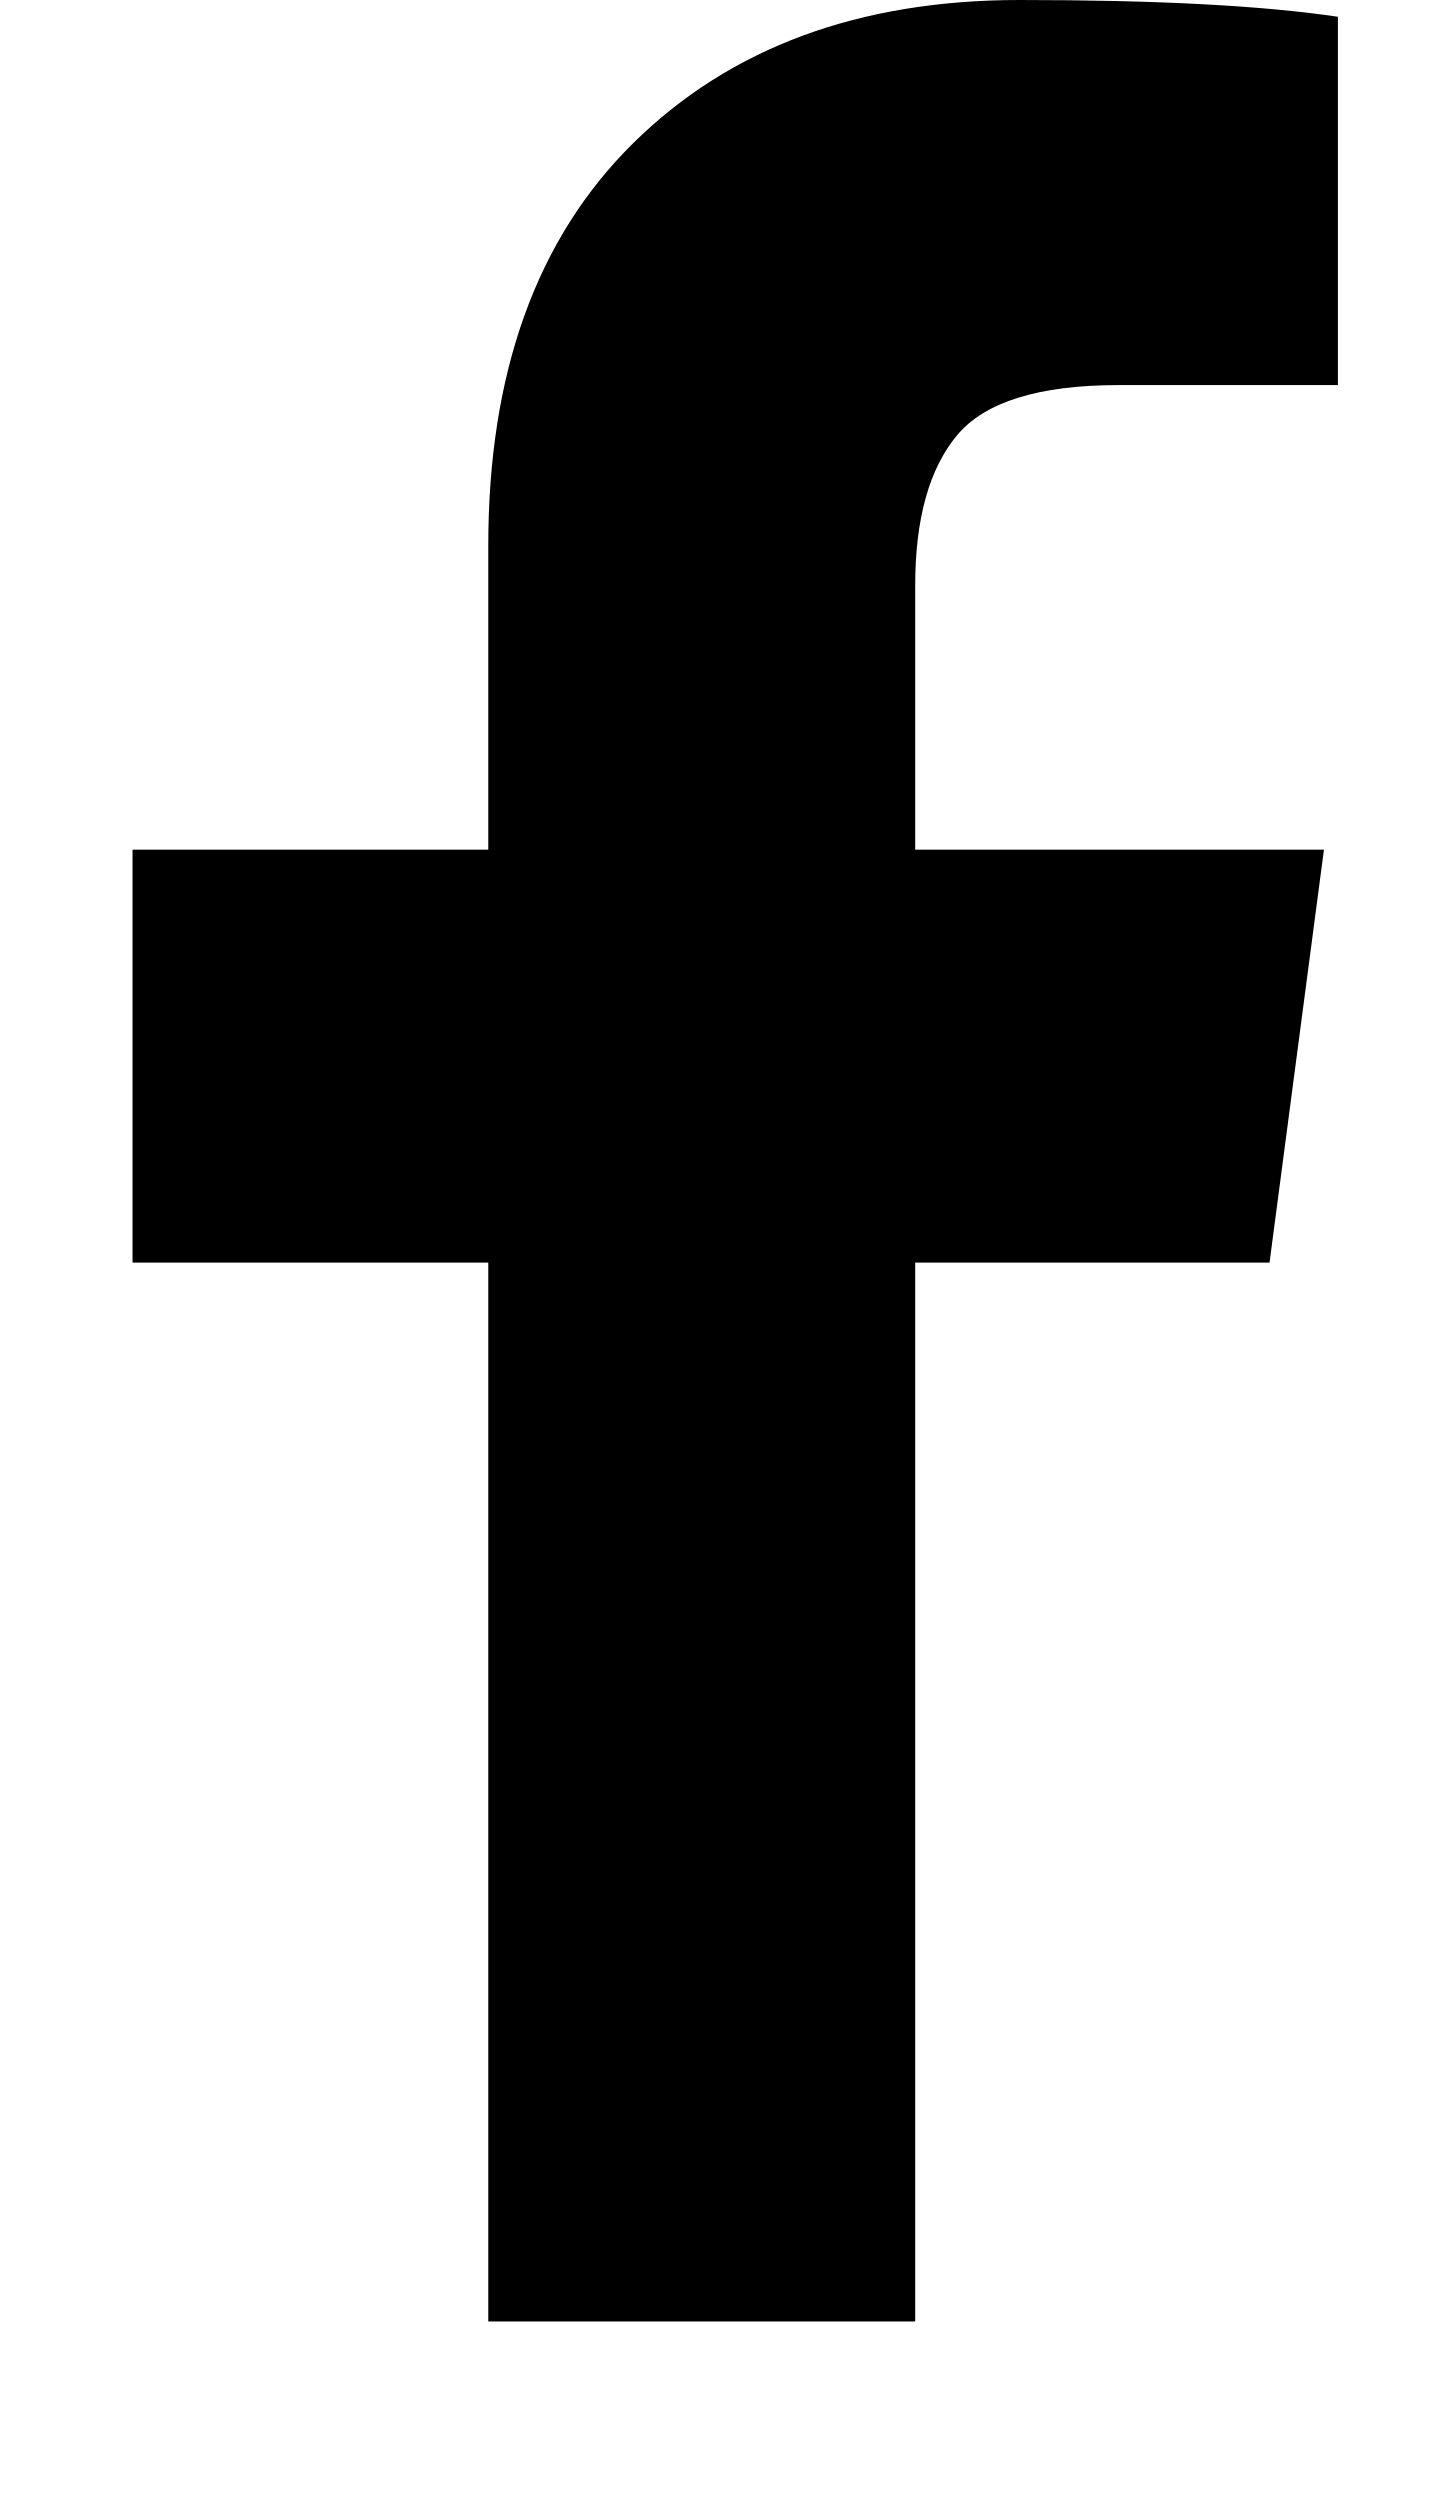
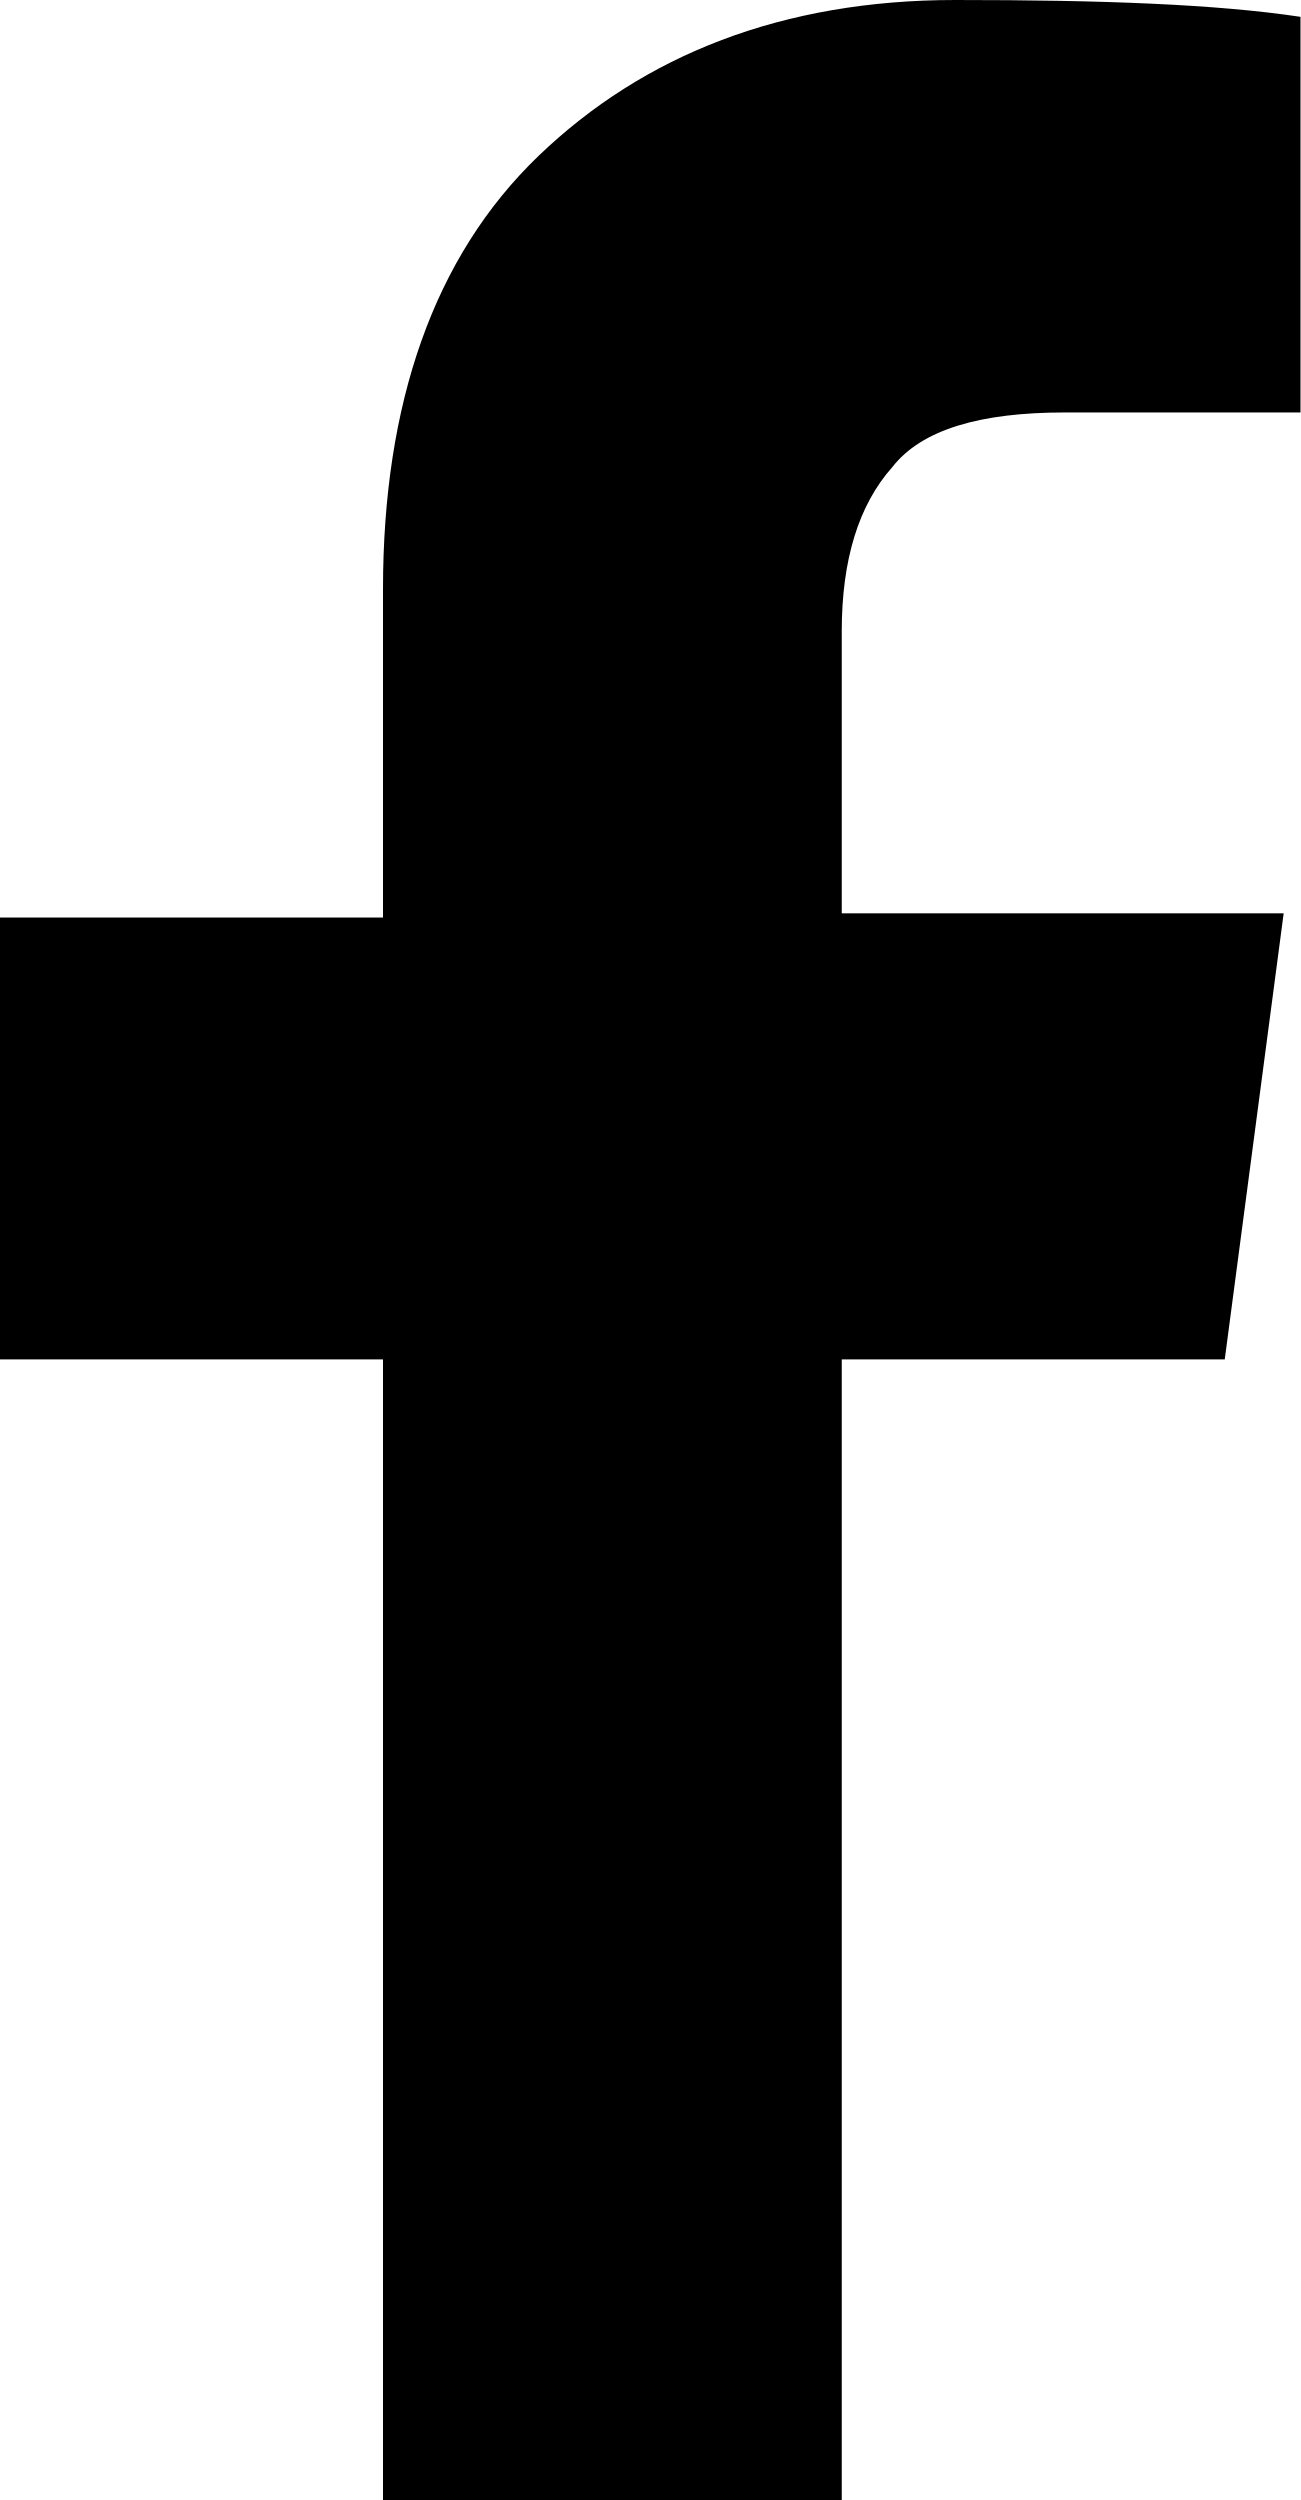
- <svg xmlns="http://www.w3.org/2000/svg" version="1.1" id="facebook" width="37" height="64" viewBox="0 0 37 64">
-   <path d="M34.25 0.429v9.429h-5.607q-3.071 0-4.143 1.286t-1.071 3.857v6.75h10.464l-1.393 10.571h-9.071v27.107h-10.929v-27.107h-9.107v-10.571h9.107v-7.786q0-6.643 3.714-10.304t9.893-3.661q5.25 0 8.143 0.429z" />
+ <svg xmlns="http://www.w3.org/2000/svg" version="1.1" id="facebook" x="0px" y="0px" viewBox="0 0 30.9 59.4" style="enable-background:new 0 0 30.9 59.4;" xml:space="preserve">
+   <path d="M30.9,0.4v9.4h-5.6c-2,0-3.4,0.4-4.1,1.3C20.4,12,20,13.3,20,15v6.7h10.5l-1.4,10.6H20v27.1H9.1V32.3H0V21.8h9.1V14  c0-4.4,1.2-7.9,3.7-10.3S18.6,0,22.7,0C26.2,0,28.9,0.1,30.9,0.4z" />
</svg>
